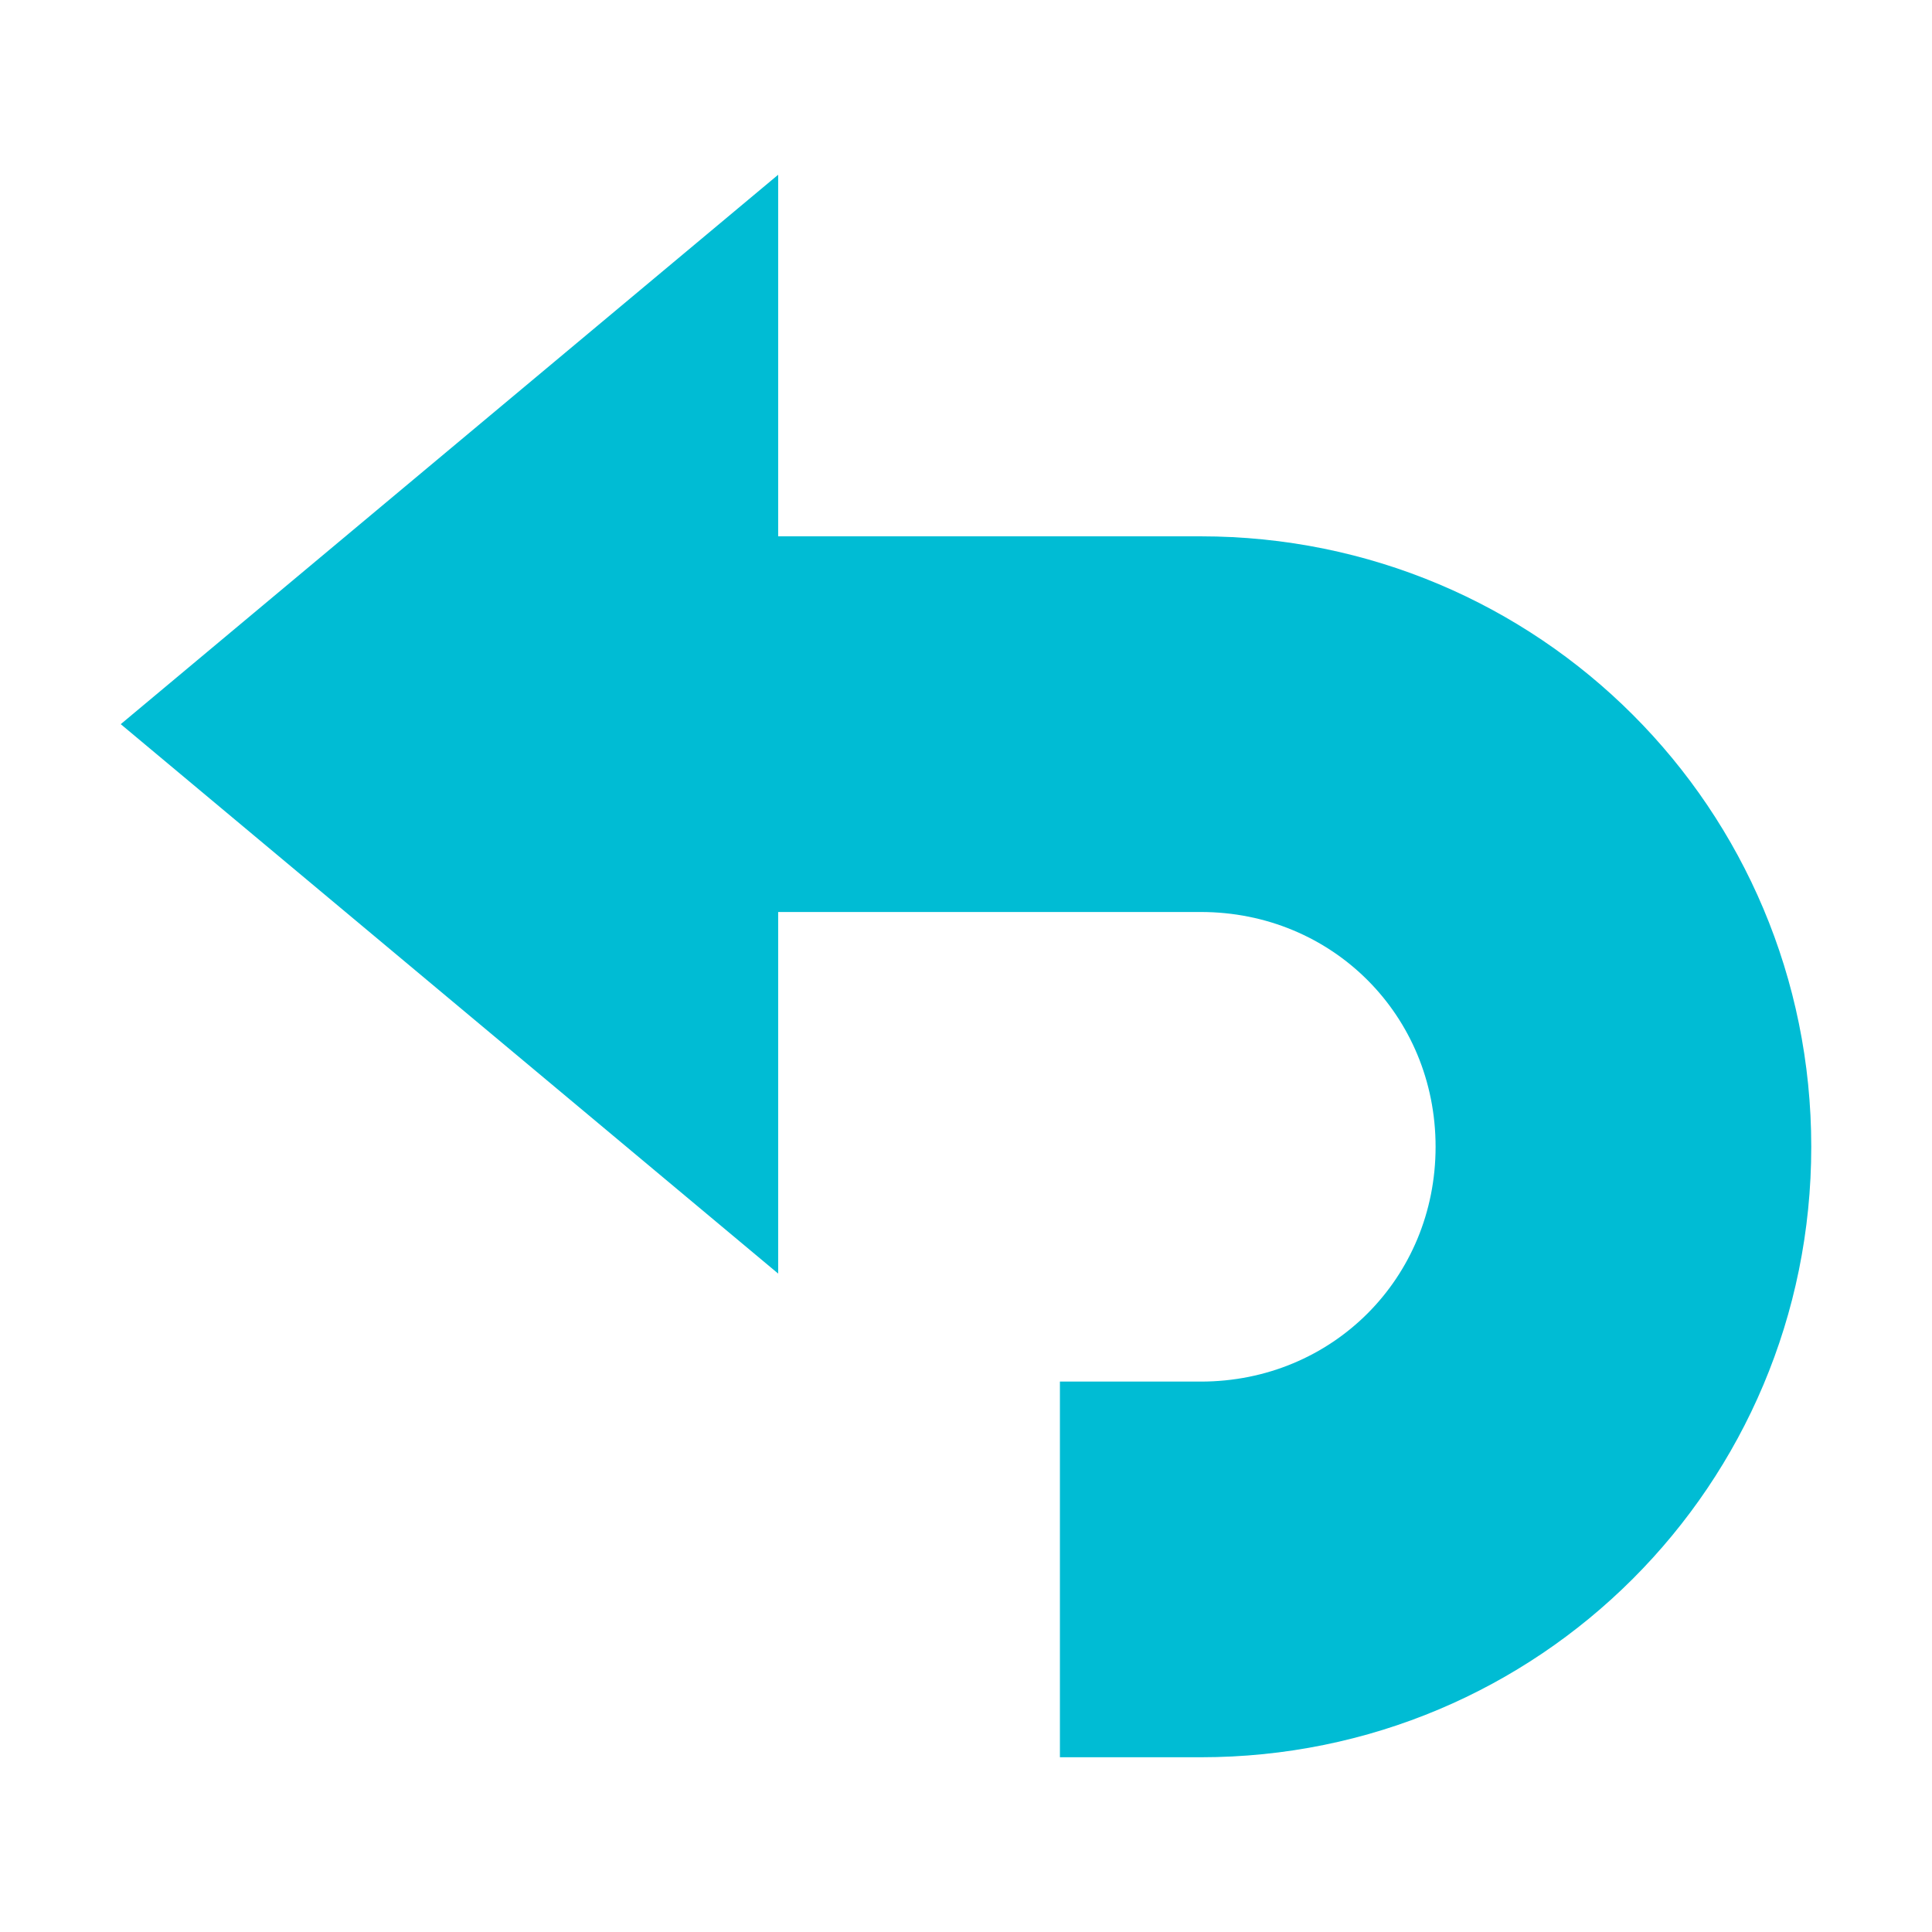
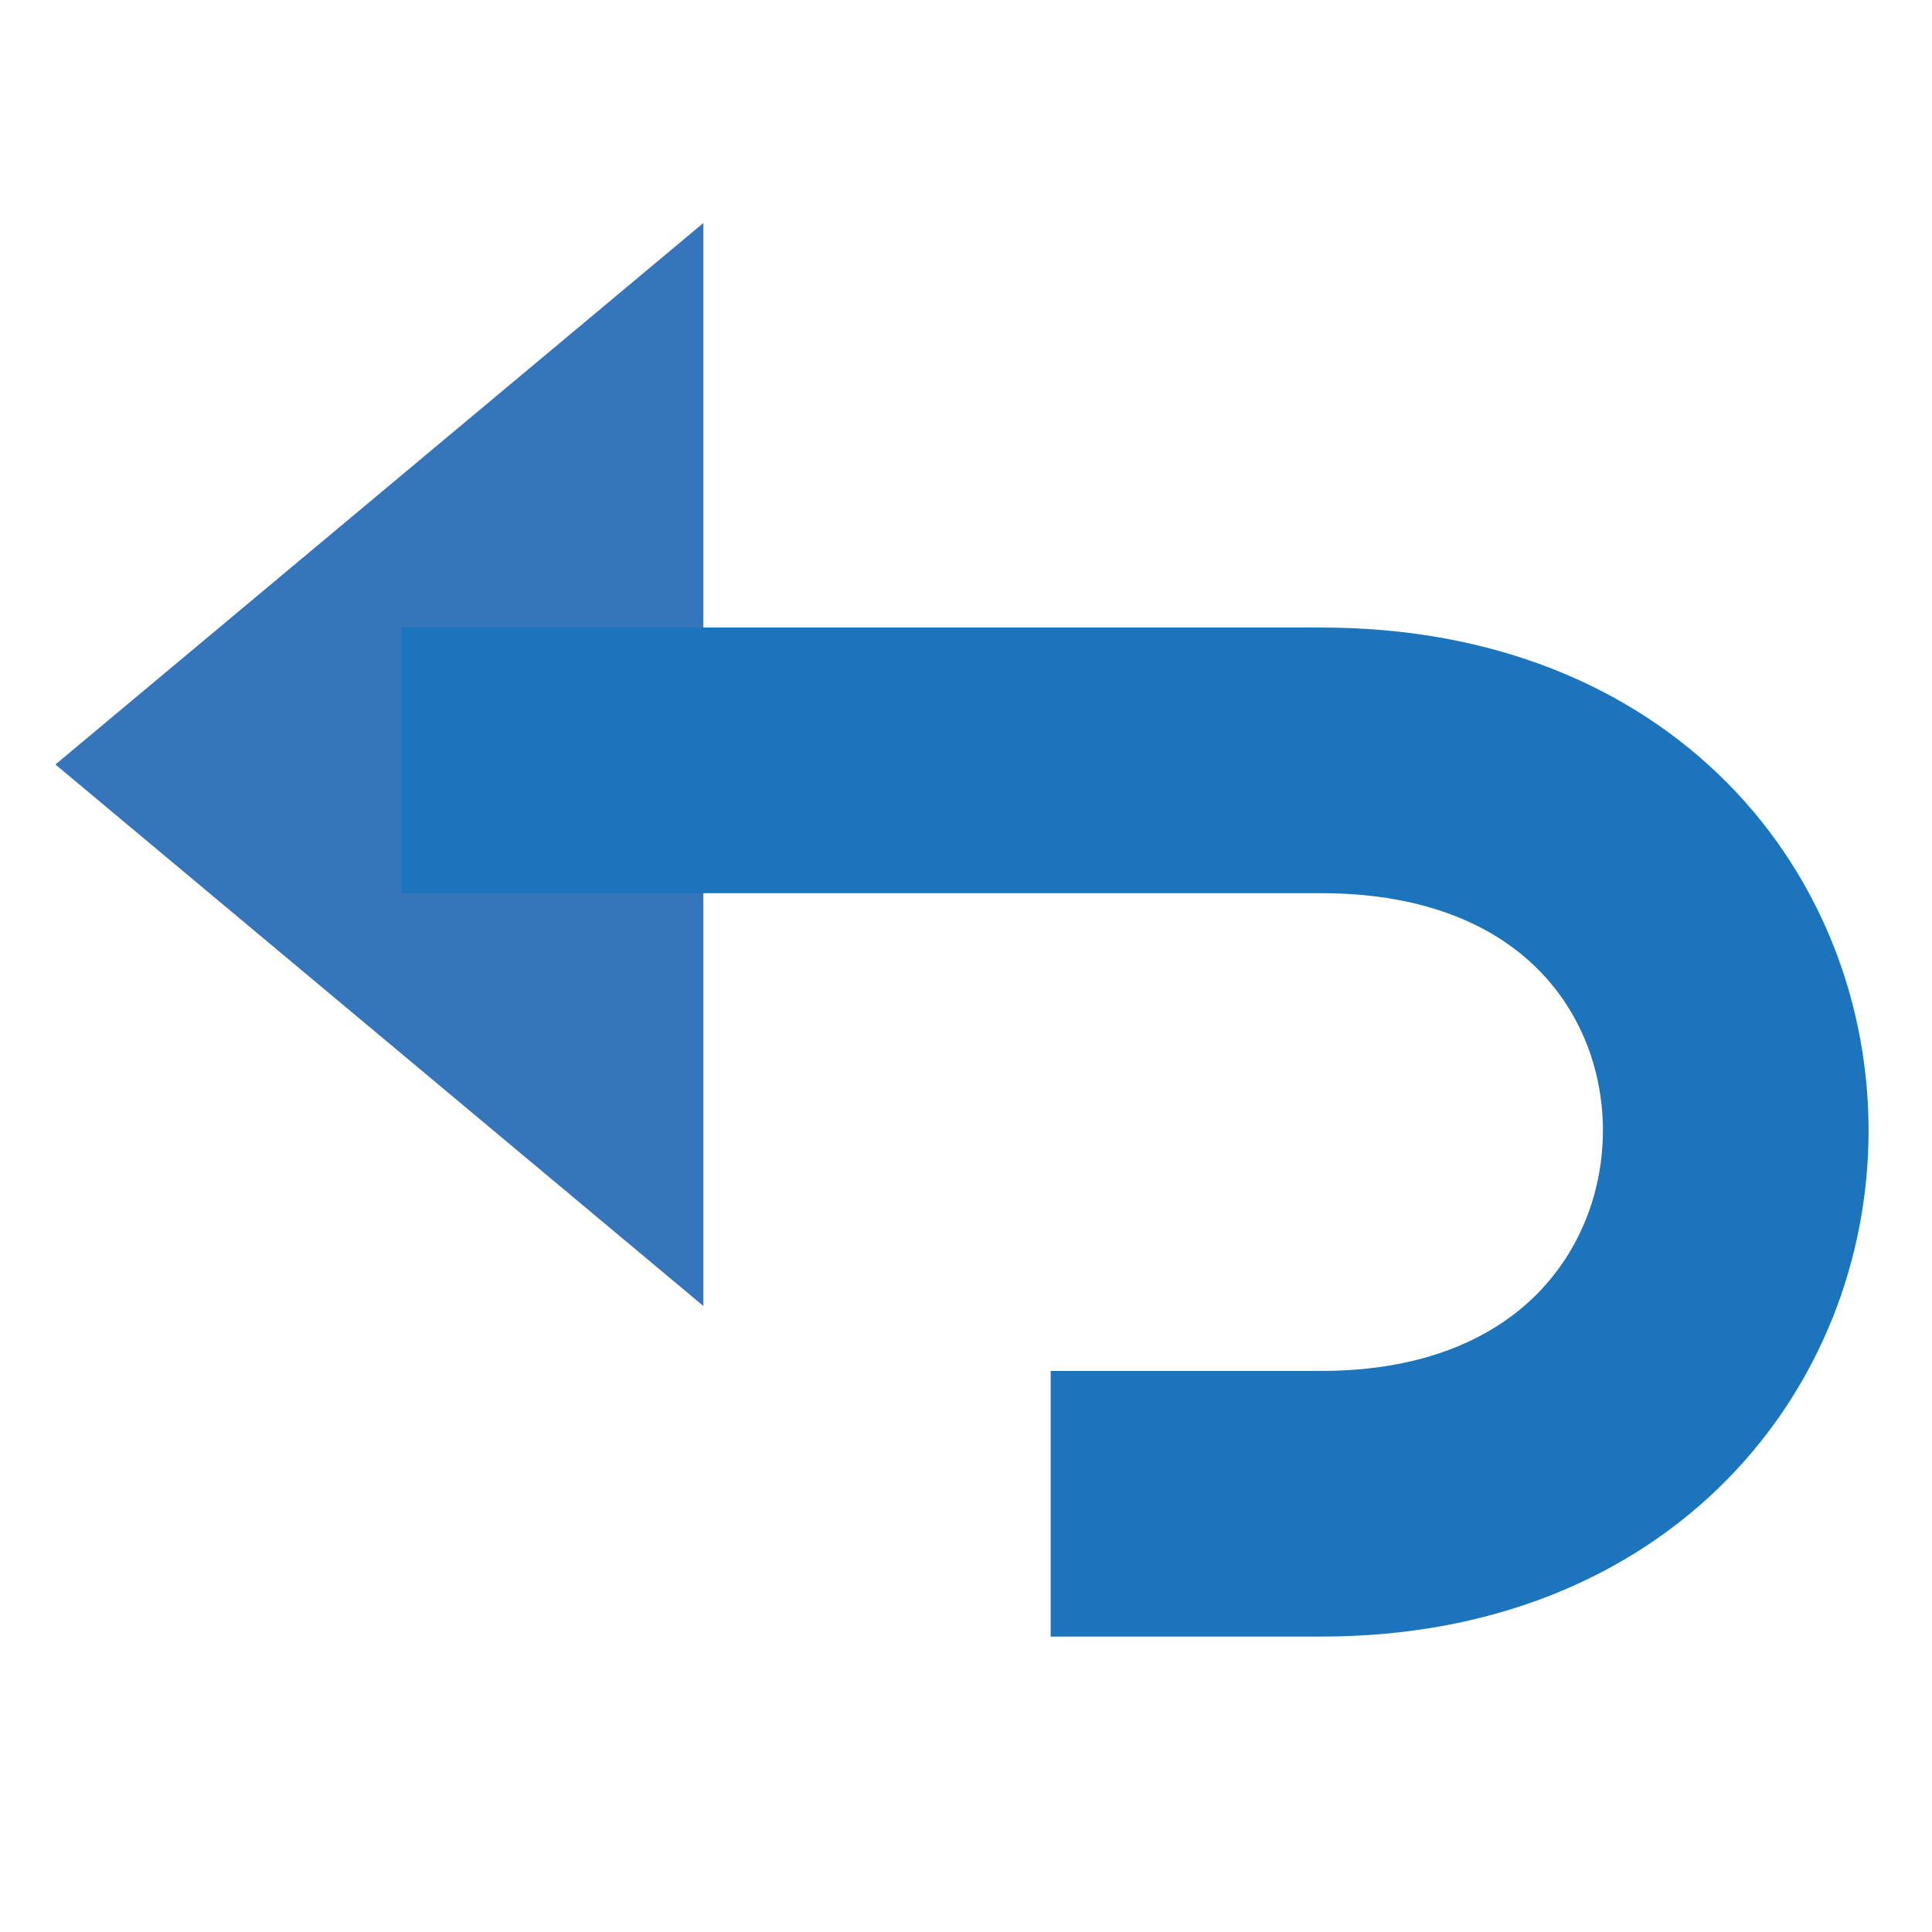
- <svg xmlns="http://www.w3.org/2000/svg" version="1" viewBox="0 0 48 48" enable-background="new 0 0 48 48" id="svg2">
-   <defs id="defs12" />
-   <g id="g4" transform="matrix(1.166677,0,0,1.166677,-2.833561,-3.008562)" style="fill:#00bcd4">
-     <polygon points="19,6.3 19,29.7 5,18 " id="polygon6" />
-     <path d="m 28,14 -12,0 0,8 12,0 c 2.8,0 5,2.2 5,5 0,2.8 -2.2,5 -5,5 l -3,0 0,8 3,0 C 35.2,40 41,34.2 41,27 41,19.8 35.2,14 28,14 Z" id="path8" />
-   </g>
+ <svg xmlns="http://www.w3.org/2000/svg" viewBox="0 0 80 80">
+   <polygon points="2.295 31.656 29.125 9.234 29.125 54.078 2.295 31.656" style="fill:#3575bb" />
+   <path d="M16.635,31.485H54.714c23.009,0,22.749,30.782,0,30.782H43.506" style="fill:none;stroke:#1c75bc;stroke-miterlimit:10;stroke-width:11px" />
</svg>
